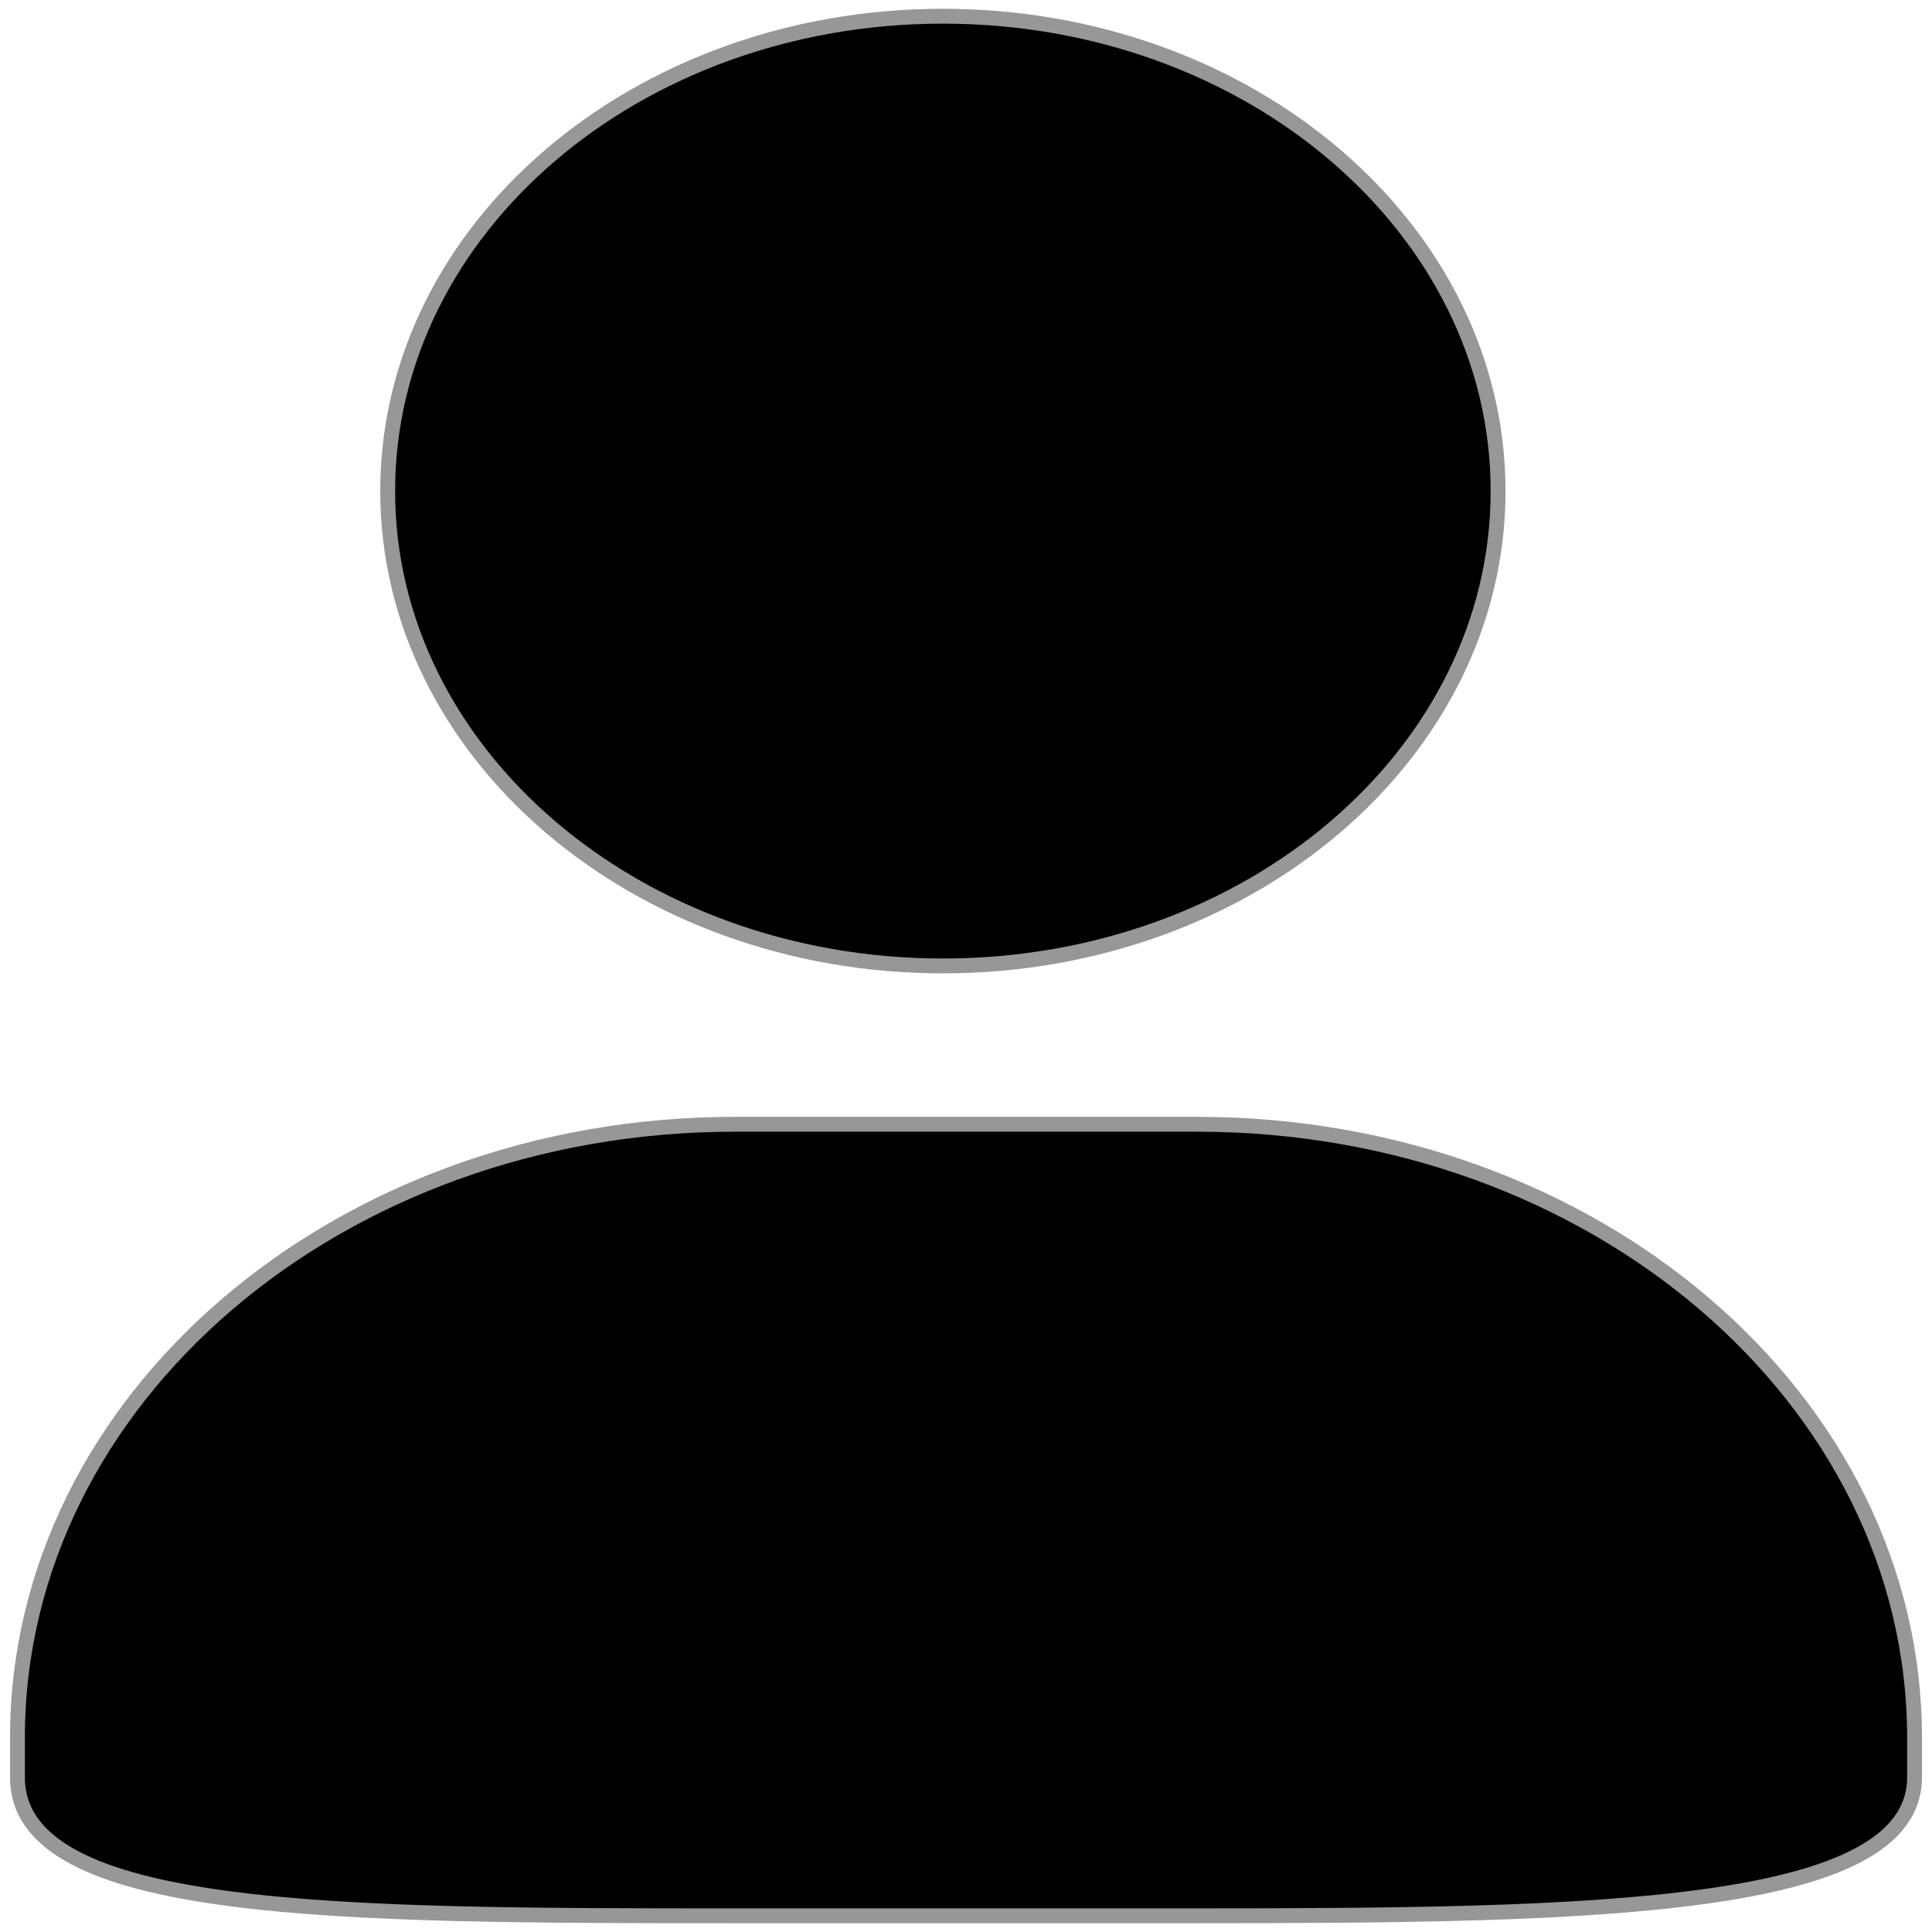
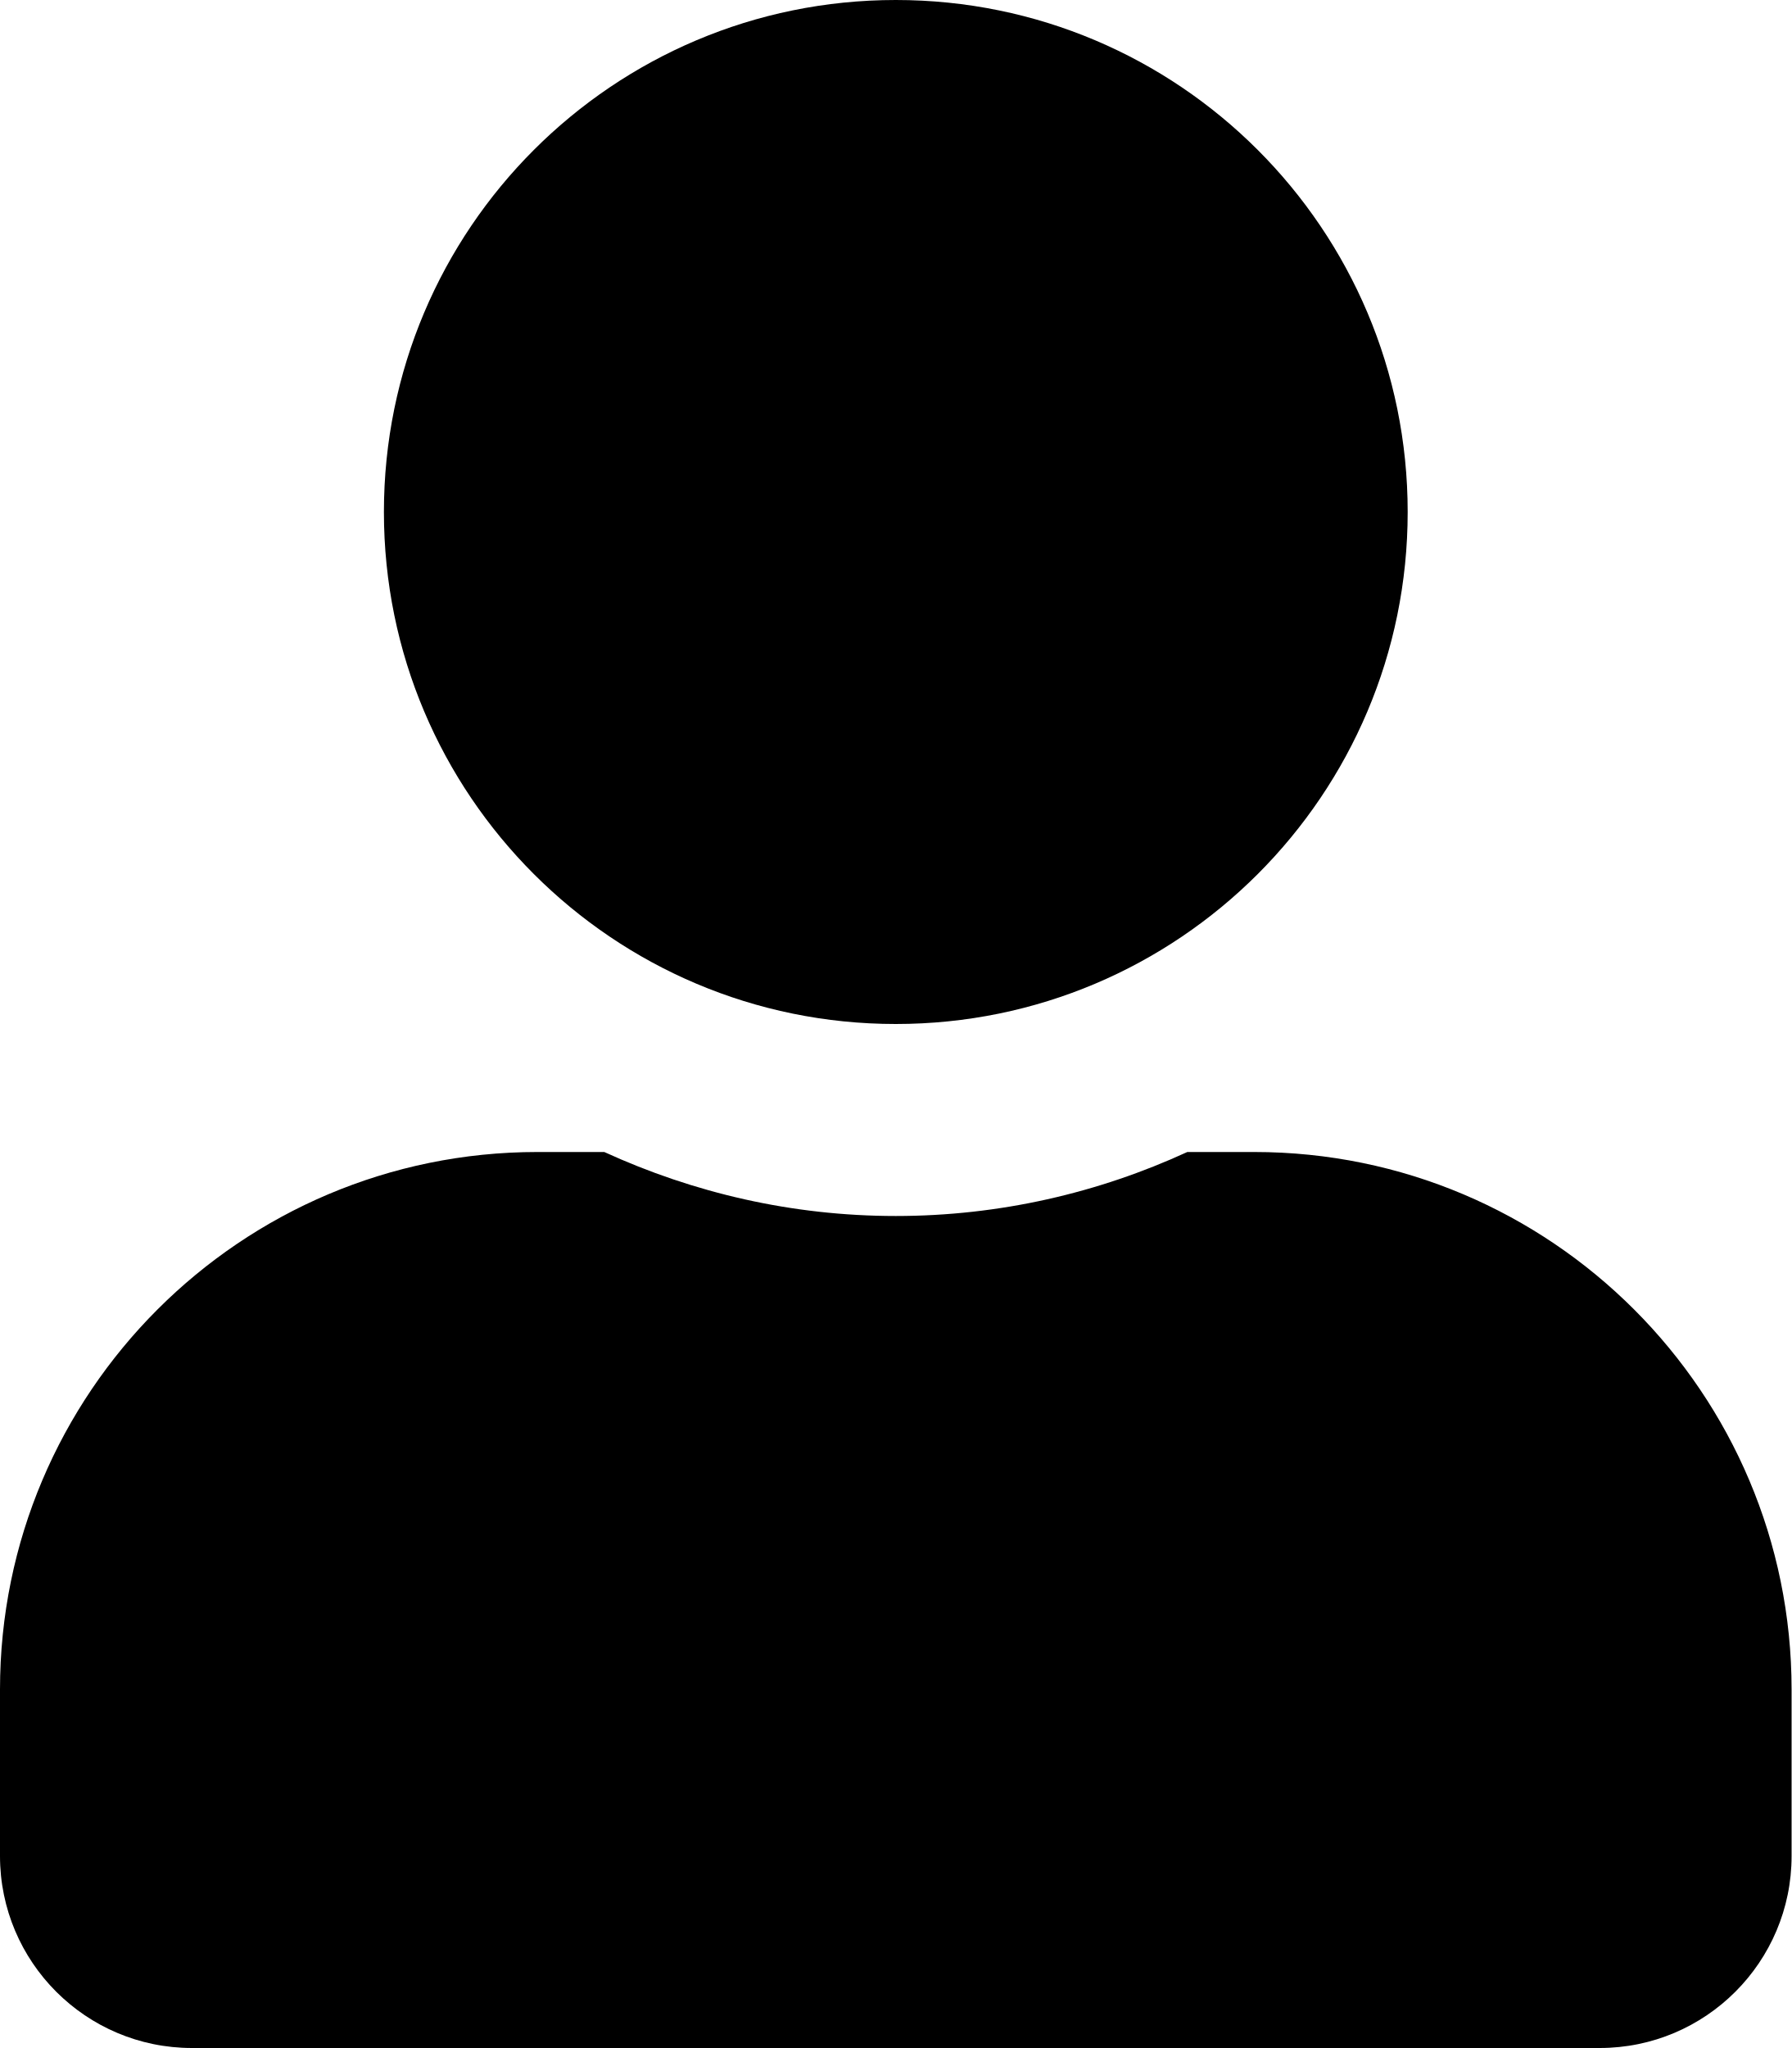
- <svg xmlns="http://www.w3.org/2000/svg" width="130" height="130">
-   <path d="M63.444 64.996c20.633 0 37.359-14.308 37.359-31.953 0-17.649-16.726-31.952-37.359-31.952-20.631 0-37.36 14.303-37.358 31.952 0 17.645 16.727 31.953 37.359 31.953zM80.57 75.65H49.434c-26.652 0-48.26 18.477-48.26 41.27v2.664c0 9.316 21.608 9.325 48.26 9.325H80.57c26.649 0 48.256-.344 48.256-9.325v-2.663c0-22.794-21.605-41.271-48.256-41.271z" stroke="#979797" />
+ <svg xmlns="http://www.w3.org/2000/svg" viewBox="0 0 448 512">
+   <path d="M224 256c70.7 0 128-57.3 128-128S294.7 0 224 0 96 57.3 96 128s57.3 128 128 128zm89.6 32h-16.7c-22.2 10.2-46.9 16-72.9 16s-50.6-5.8-72.9-16h-16.7C60.2 288 0 348.2 0 422.4V464c0 26.5 21.5 48 48 48h352c26.5 0 48-21.5 48-48v-41.6c0-74.2-60.2-134.4-134.4-134.4z" />
</svg>
